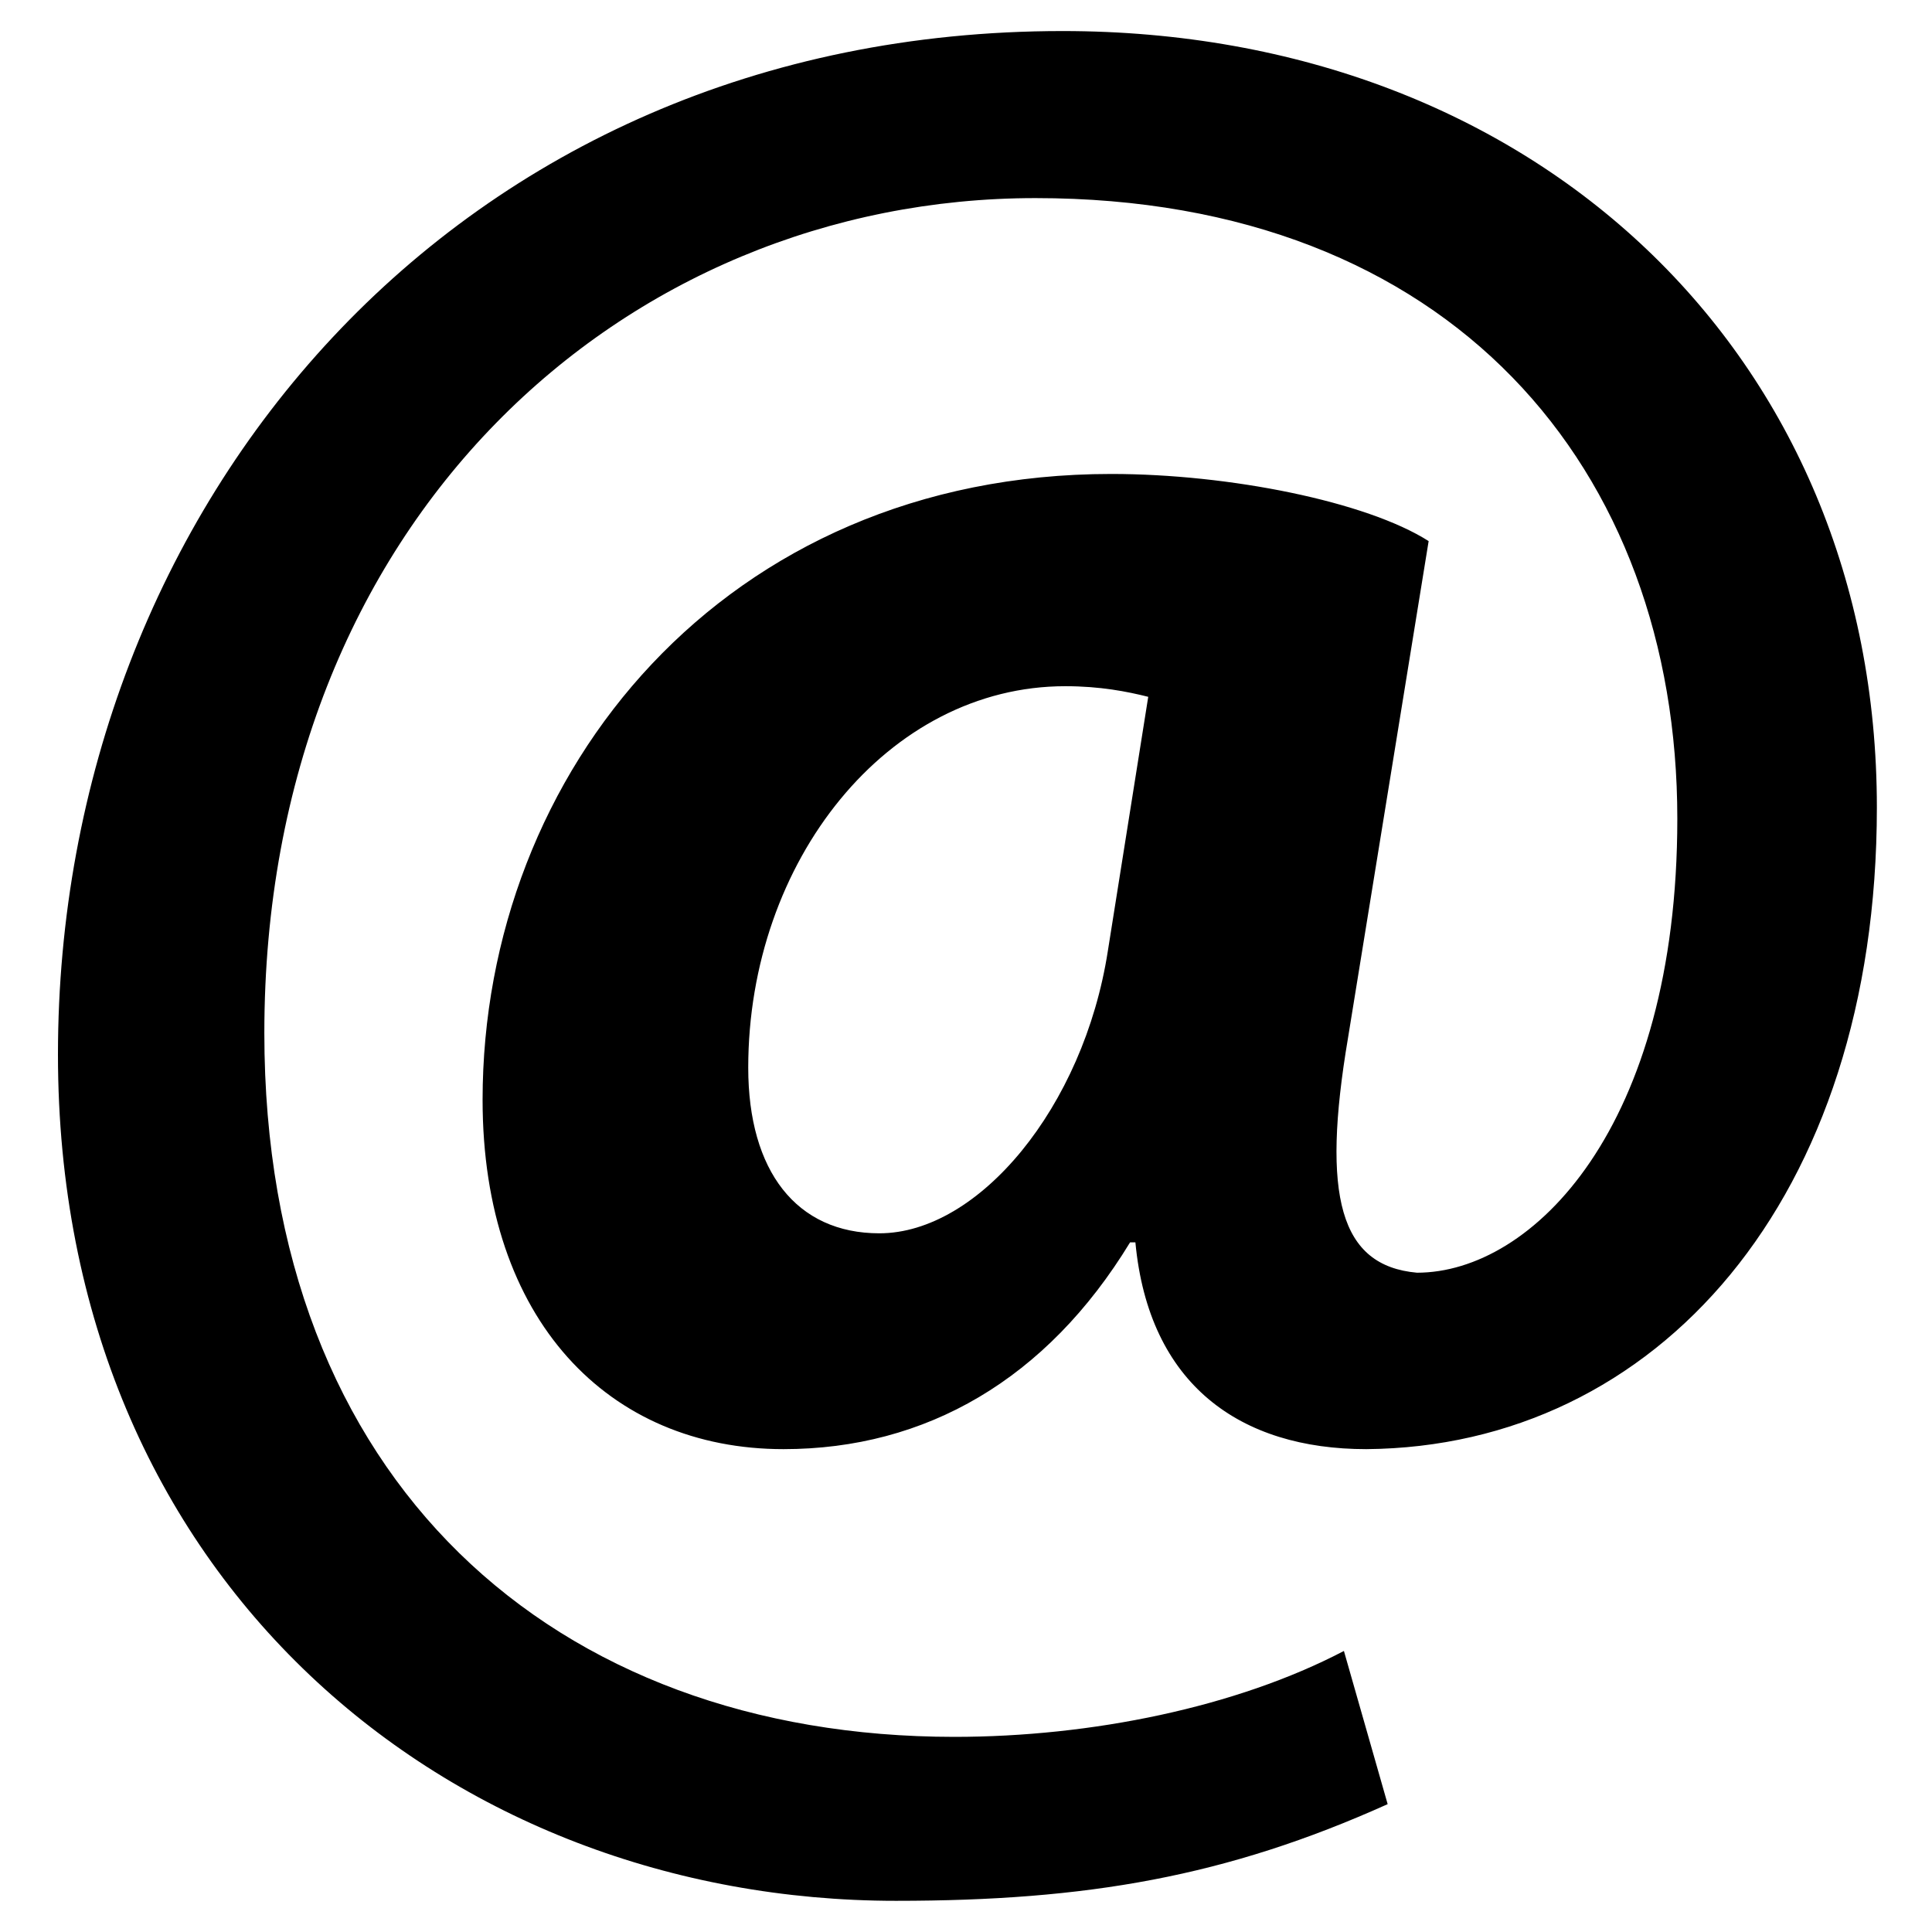
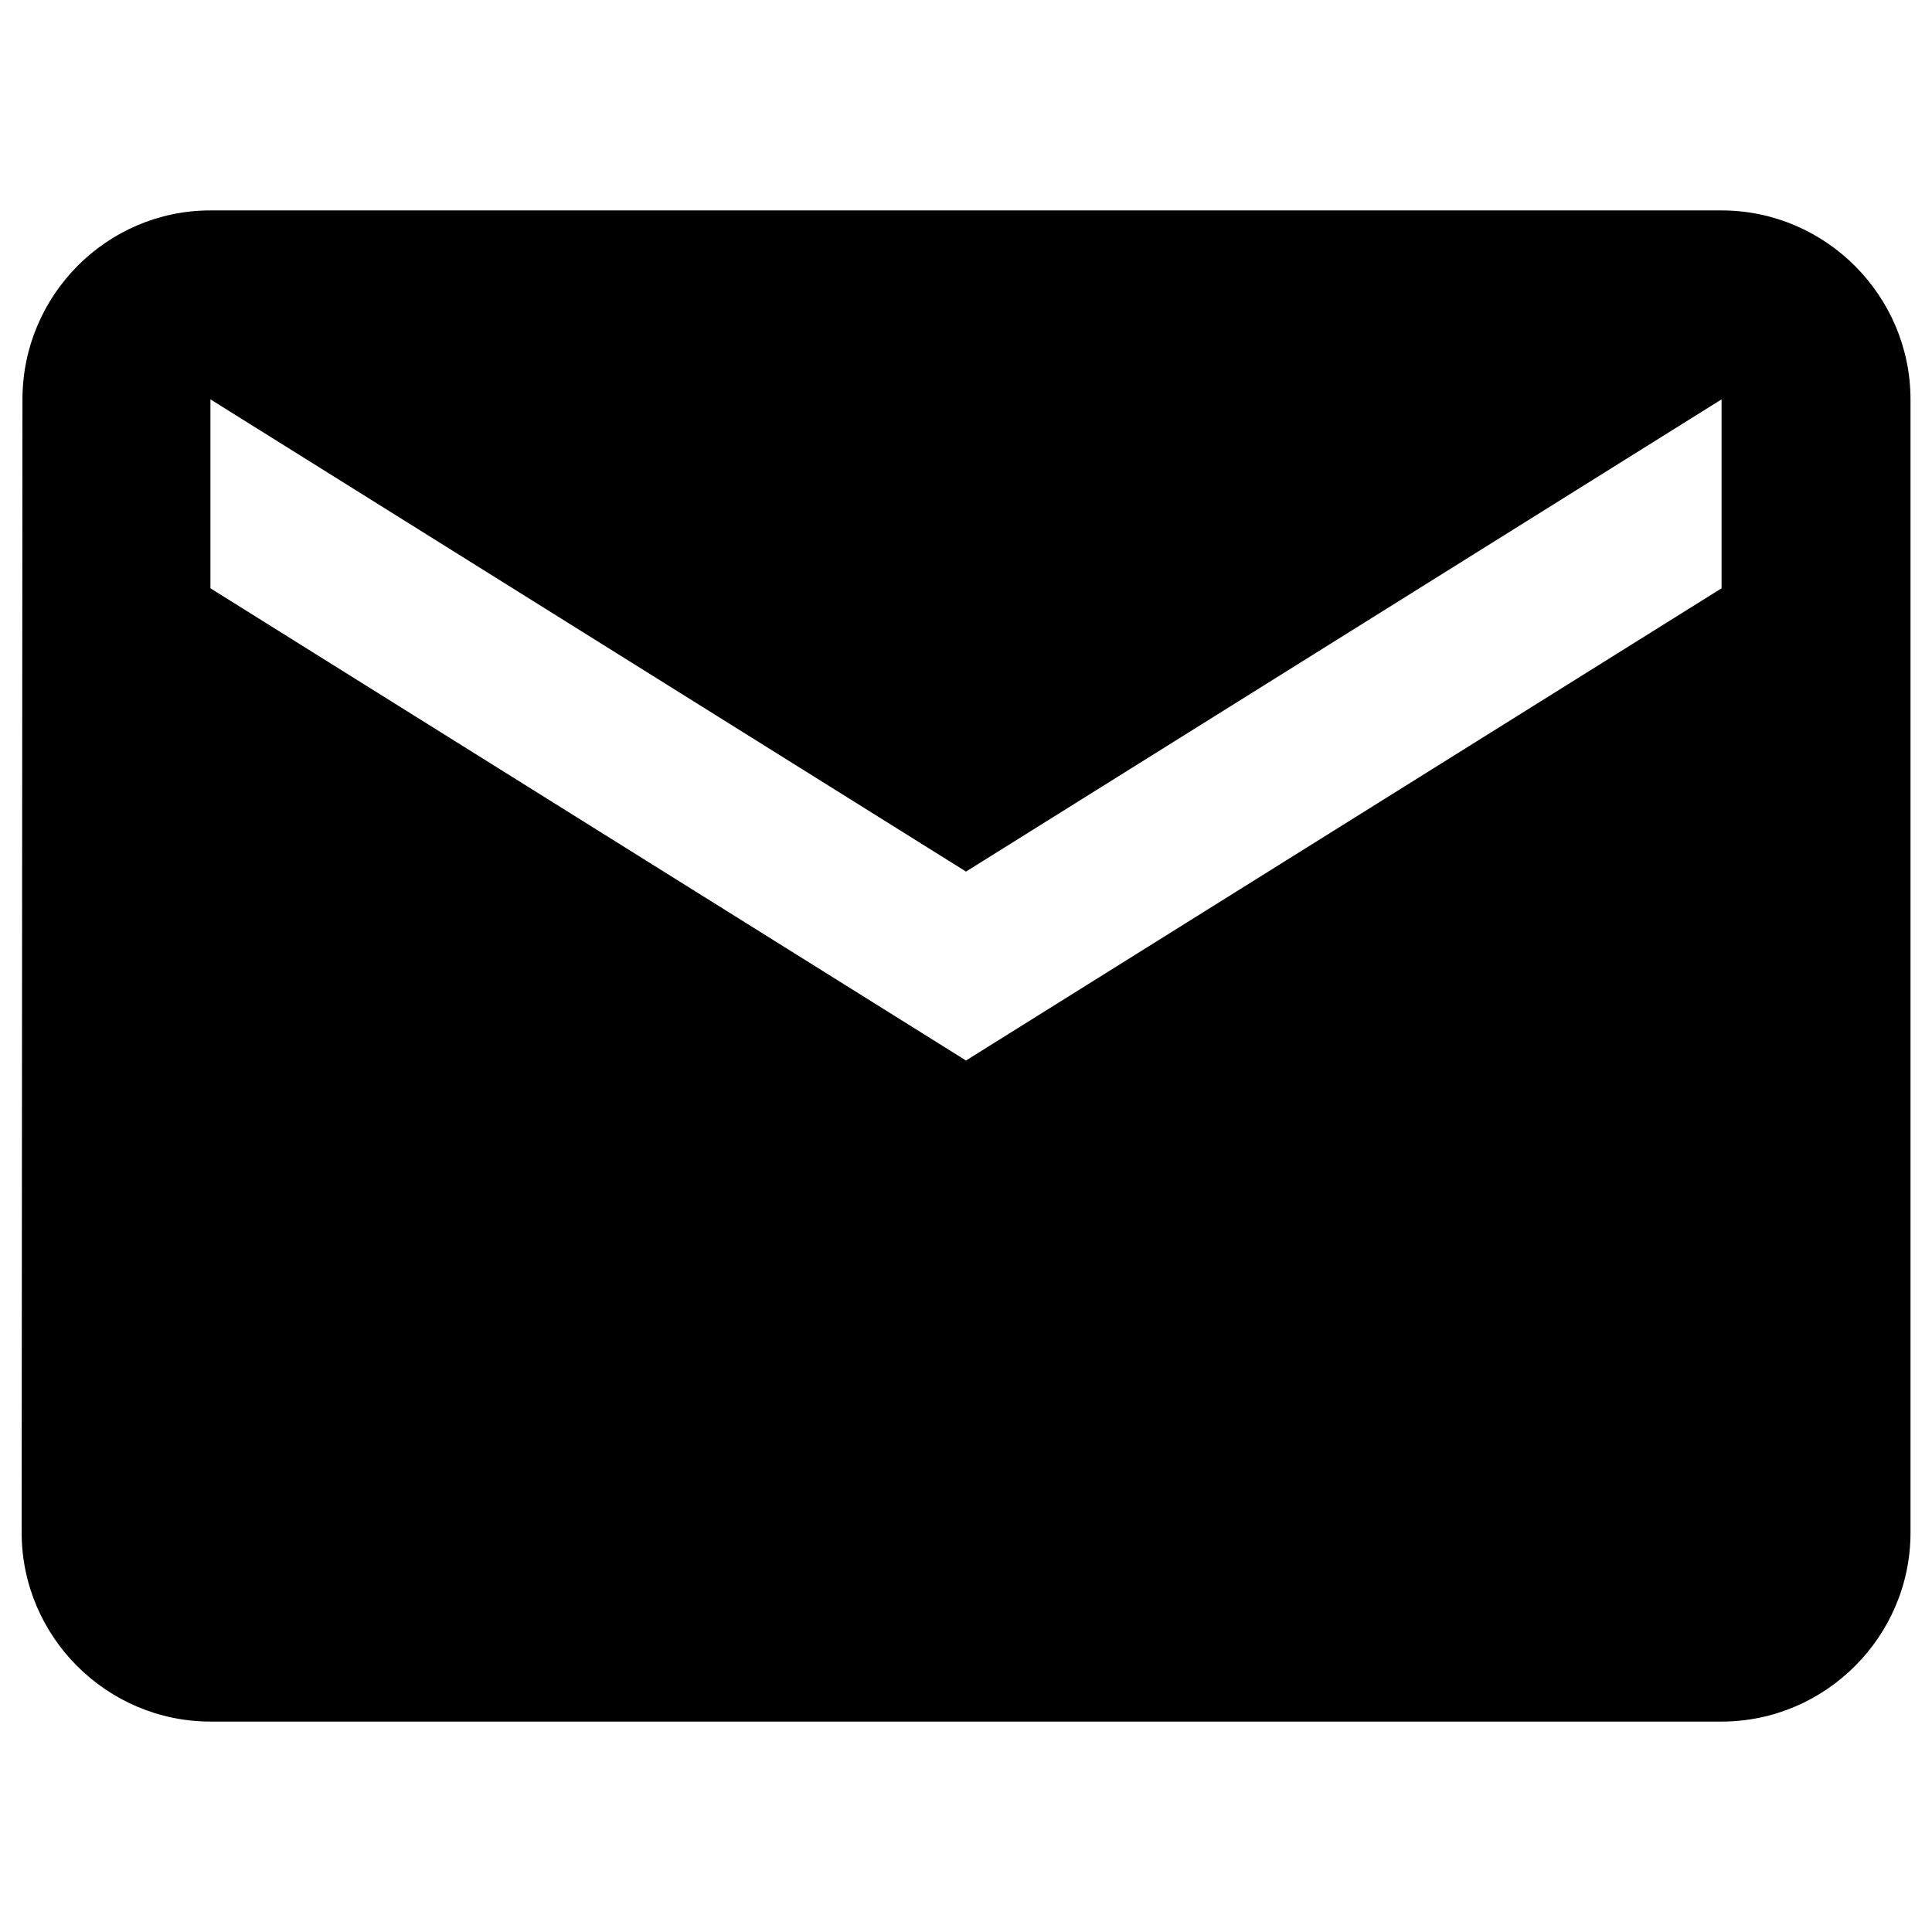
- <svg xmlns="http://www.w3.org/2000/svg" version="1.1" x="0px" y="0px" viewBox="0 0 28 28" enable-background="new 0 0 28 28" xml:space="preserve">
-   <g>
-     <path d="M20.111 26.147c-2.336 1.051-4.361 1.401-7.125 1.401c-6.462 0-12.146-4.633-12.146-12.265 c0-7.94 5.762-14.833 14.561-14.833c6.853 0 11.8 4.7 11.8 11.252c0 5.684-3.194 9.265-7.399 9.3 c-1.829 0-3.153-0.934-3.347-2.997h-0.077c-1.208 1.986-2.96 2.997-5.023 2.997c-2.532 0-4.361-1.868-4.361-5.062 c0-4.749 3.504-9.071 9.111-9.071c1.713 0 3.7 0.4 4.6 0.973l-1.169 7.203c-0.388 2.298-0.116 3.3 1 3.4 c1.673 0 3.773-2.102 3.773-6.58c0-5.061-3.27-8.994-9.303-8.994c-5.957 0-11.175 4.673-11.175 12.1 c0 6.5 4.2 10.2 10 10.201c1.986 0 4.089-0.43 5.646-1.245L20.111 26.147z M16.646 10.1 c-0.311-0.078-0.701-0.155-1.207-0.155c-2.571 0-4.595 2.53-4.595 5.529c0 1.5 0.7 2.4 1.9 2.4 c1.441 0 2.959-1.828 3.311-4.087L16.646 10.068z" />
-   </g>
+ <svg xmlns="http://www.w3.org/2000/svg" version="1.1" id="Layer_1" x="0px" y="0px" width="24px" height="24px" viewBox="0 0 24 24" enable-background="new 0 0 24 24" xml:space="preserve">
+   <path d="M21.386,2.614H2.614c-1.29,0-2.335,1.057-2.335,2.347L0.269,19.039c0,1.291,1.056,2.347,2.346,2.347h18.771  c1.29,0,2.347-1.056,2.347-2.347V4.961C23.732,3.671,22.676,2.614,21.386,2.614z M21.386,7.308L12,13.174L2.614,7.308V4.961  L12,10.827l9.386-5.866V7.308z" />
</svg>
